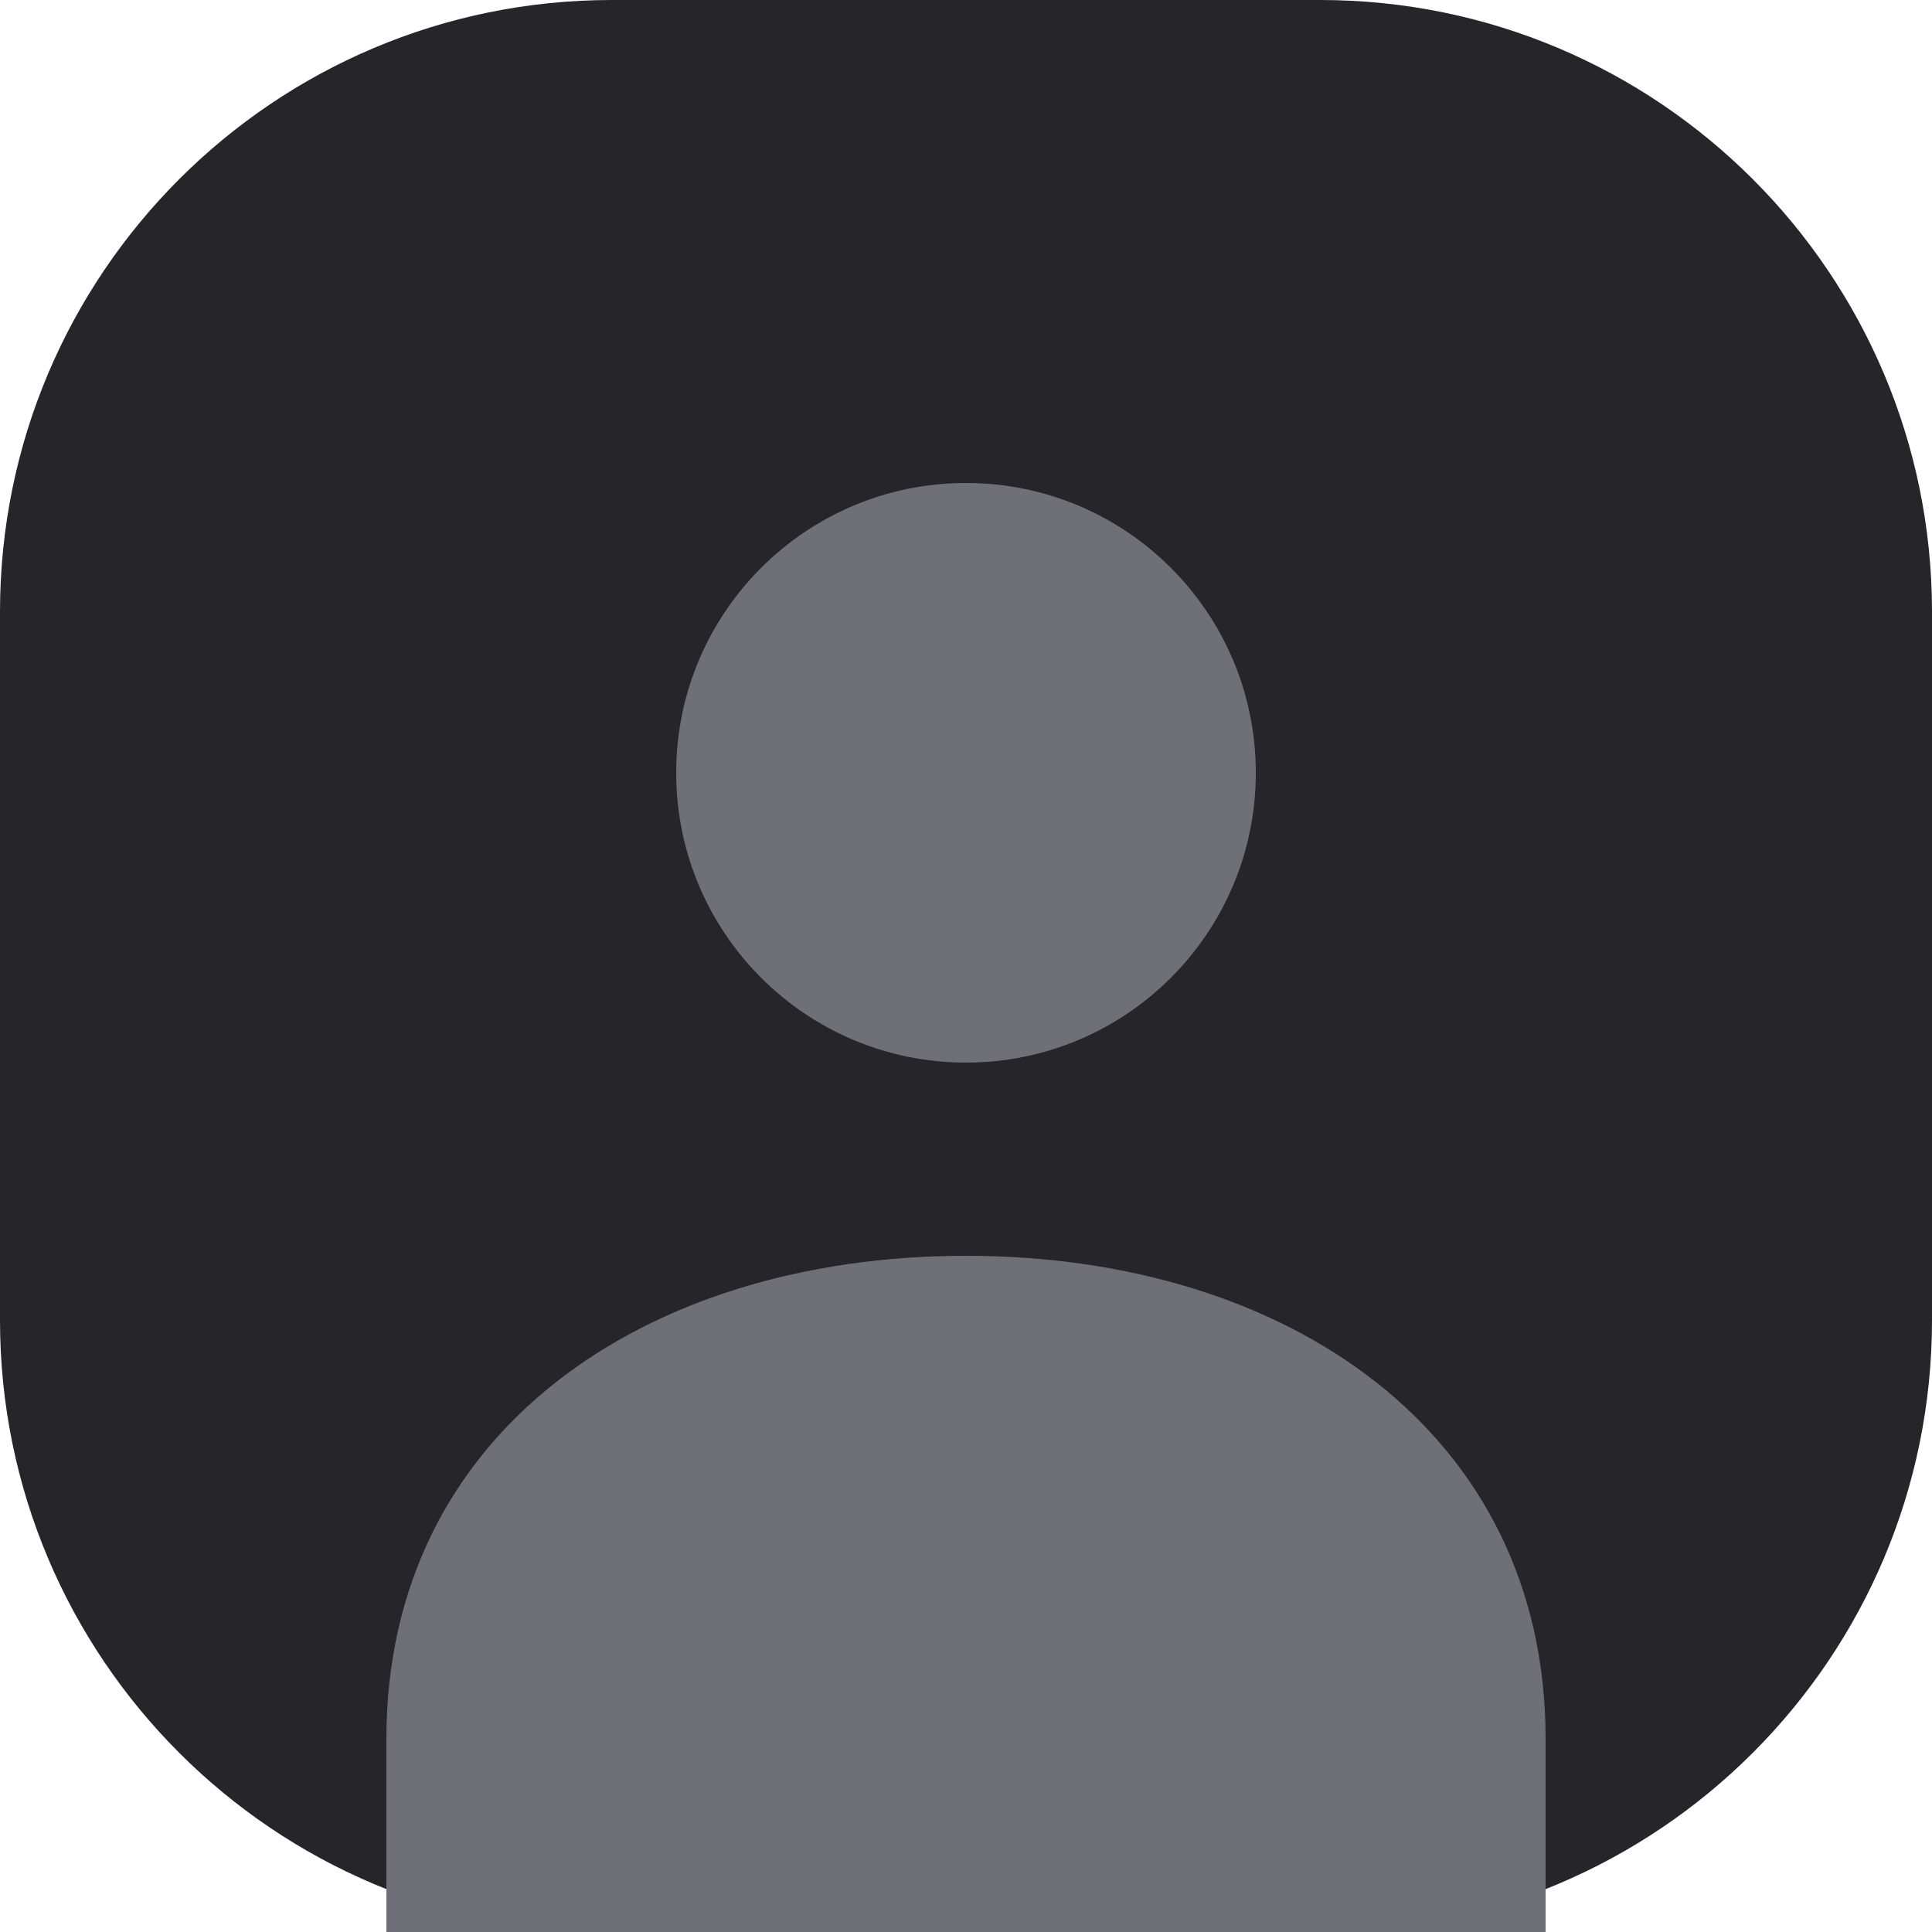
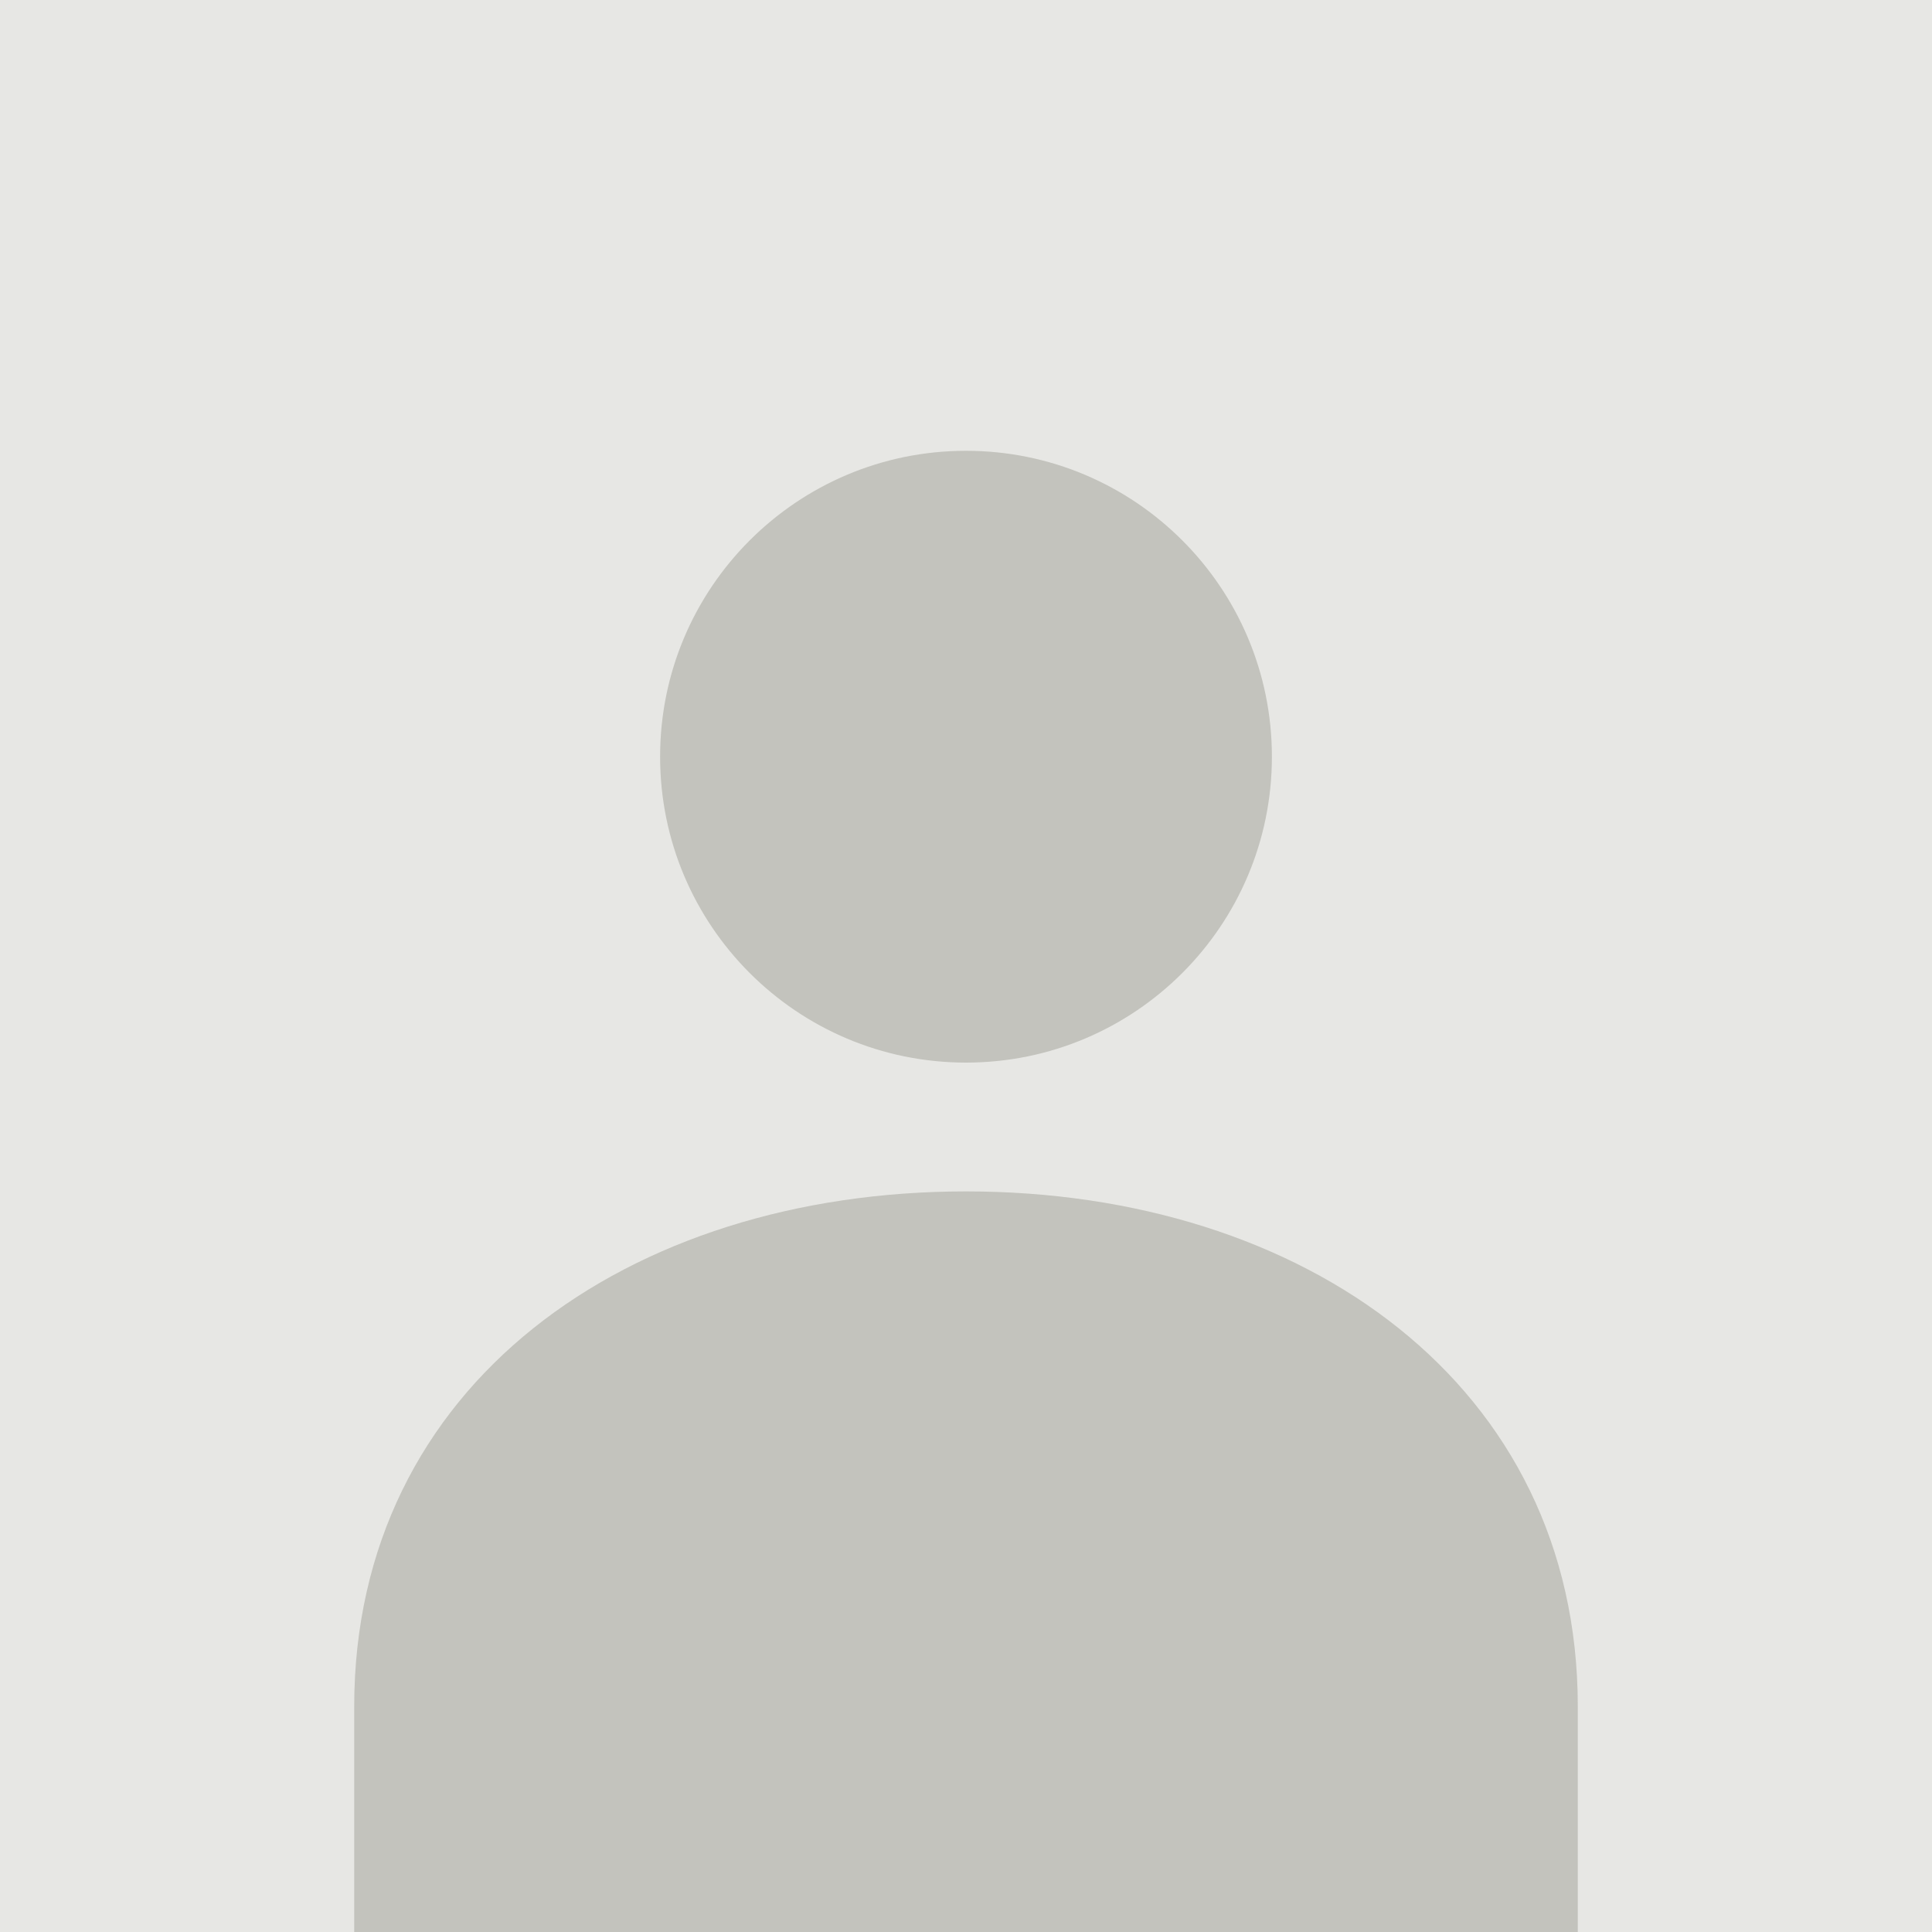
<svg xmlns="http://www.w3.org/2000/svg" viewBox="0 0 120 120" width="120" height="120" role="img" aria-hidden="true">
-   <rect width="120" height="120" rx="38" fill="#26262a" />
-   <circle cx="60" cy="48" r="18" fill="#6f6f78" />
-   <path d="M24 108c0-19 16-30 36-30s36 11 36 30v12H24Z" fill="#6f6f78" />
+   <rect width="120" height="120" fill="#e7e7e4" />
+   <circle cx="60" cy="47" r="19" fill="#c3c3bd" />
+   <path d="M22 106c0-20 17-32 38-32s38 12 38 32v14H22Z" fill="#c3c3bd" />
</svg>
